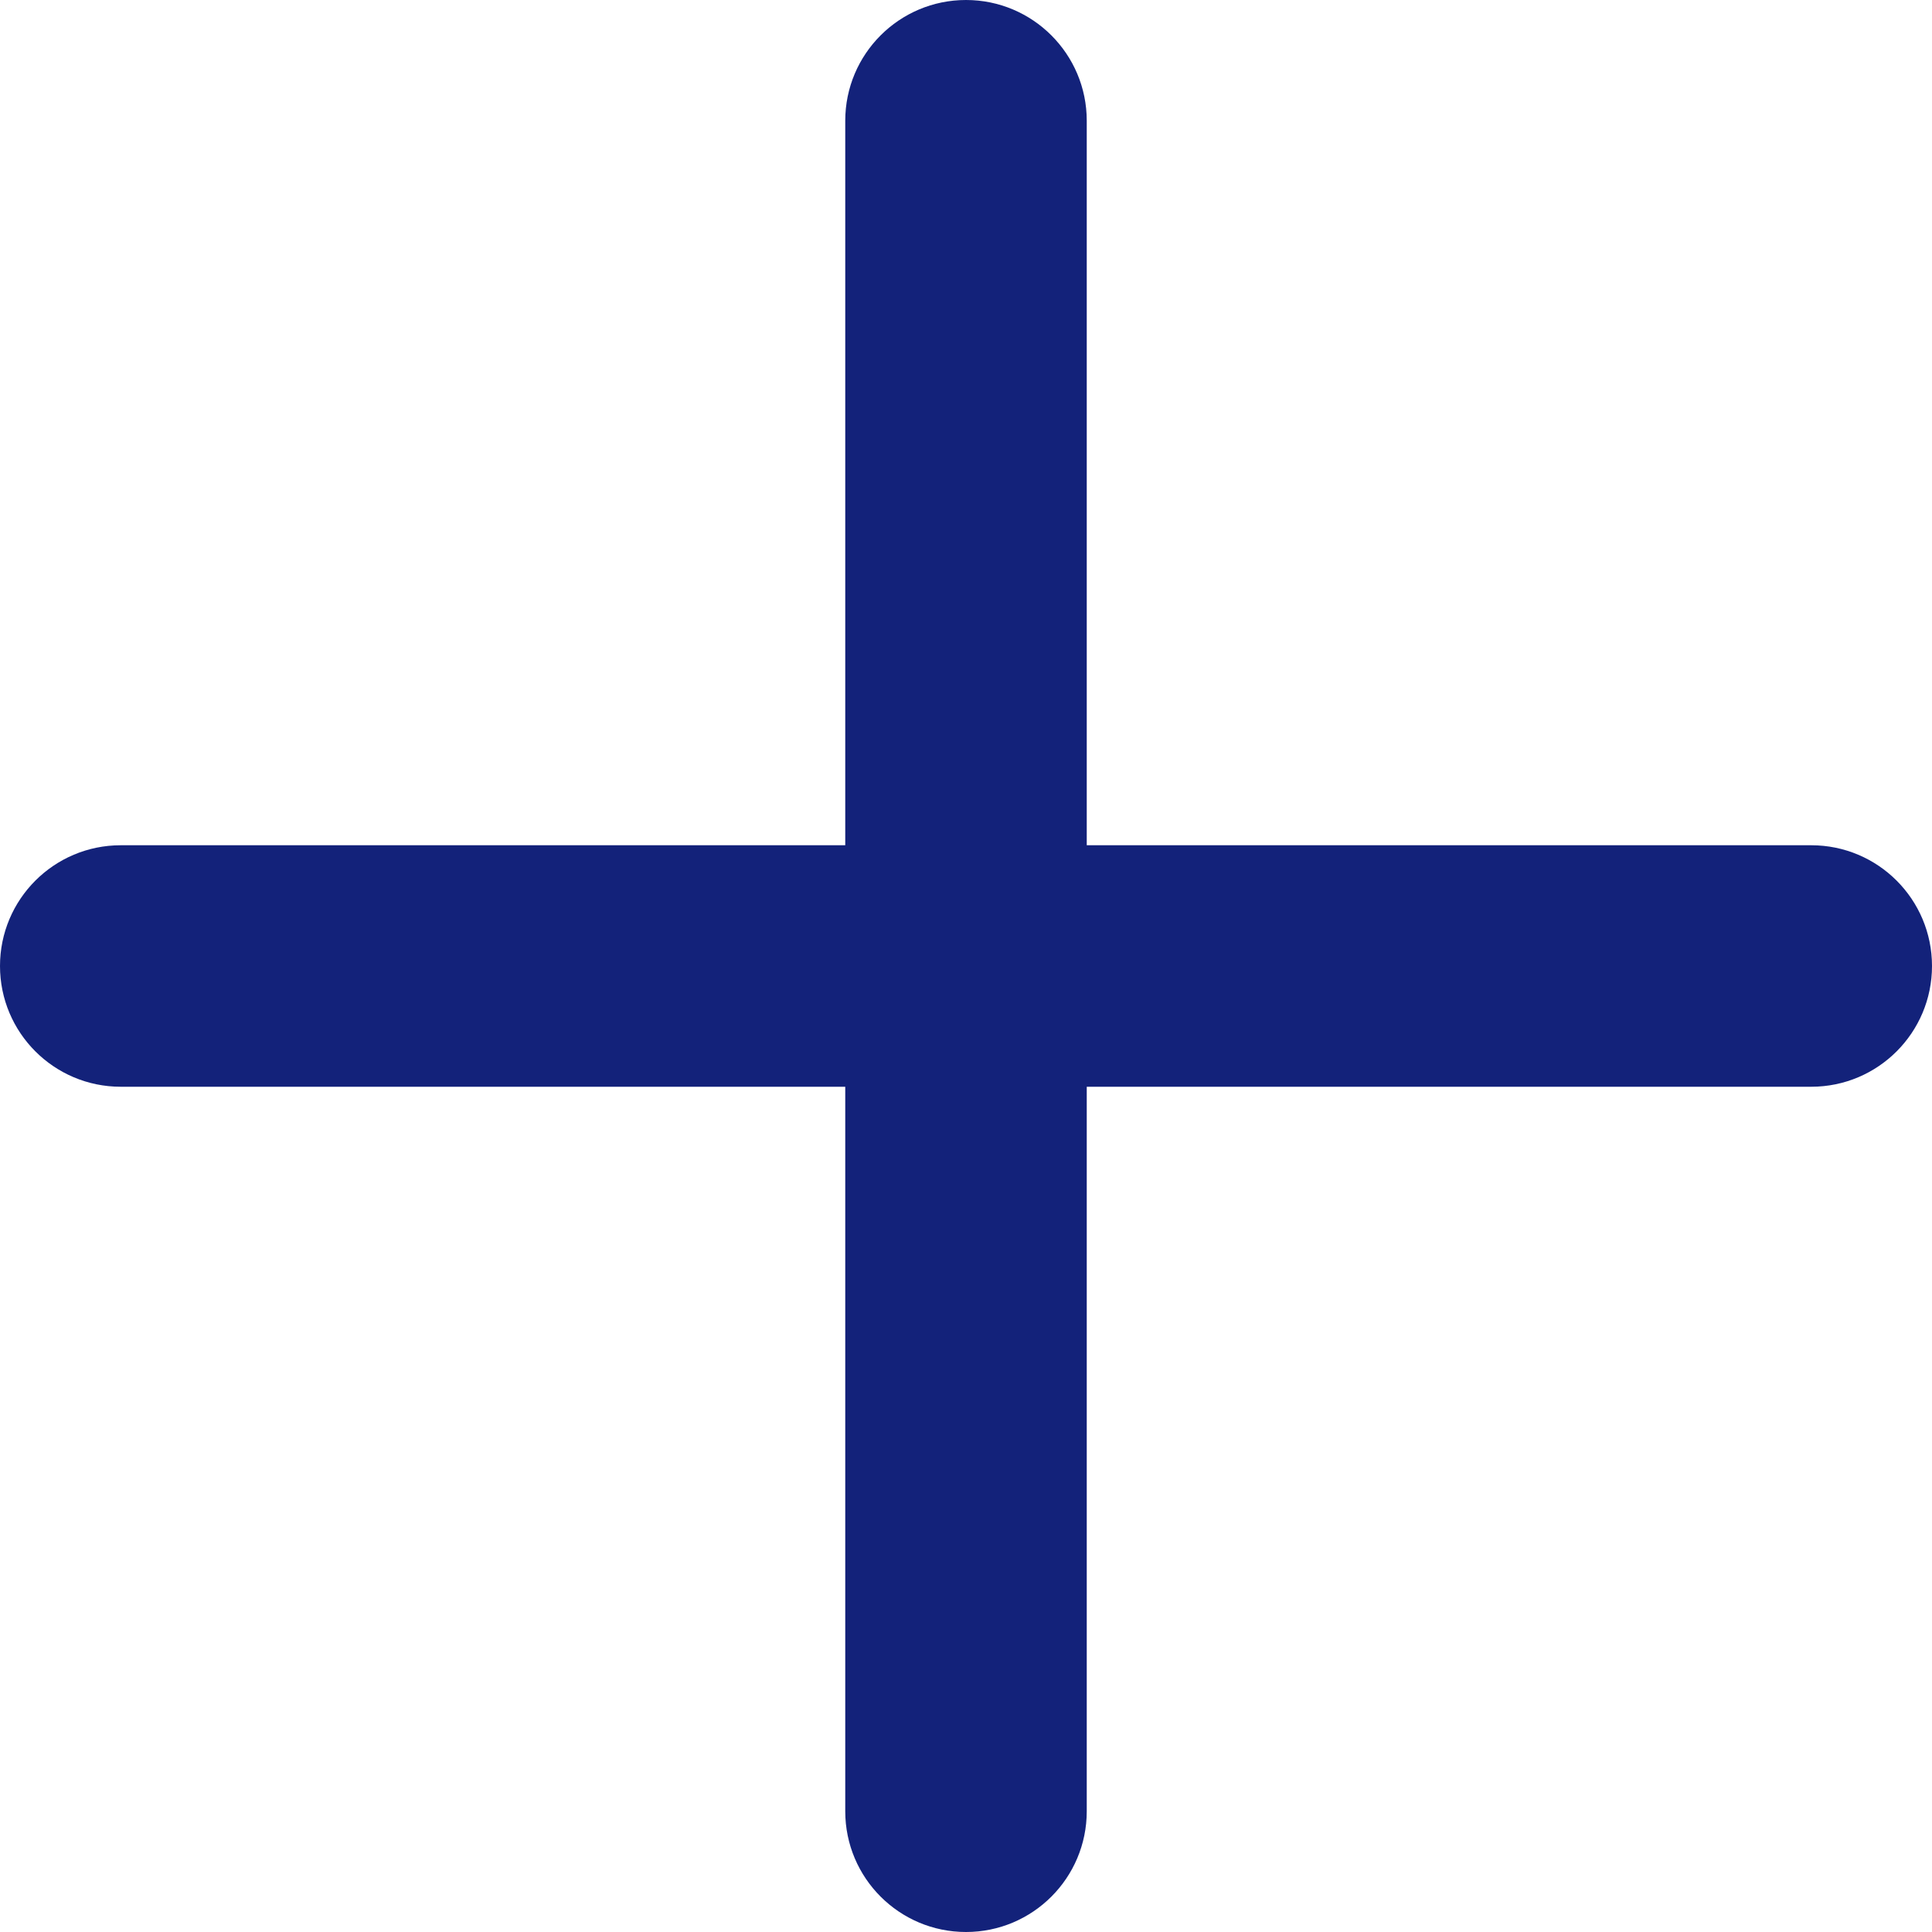
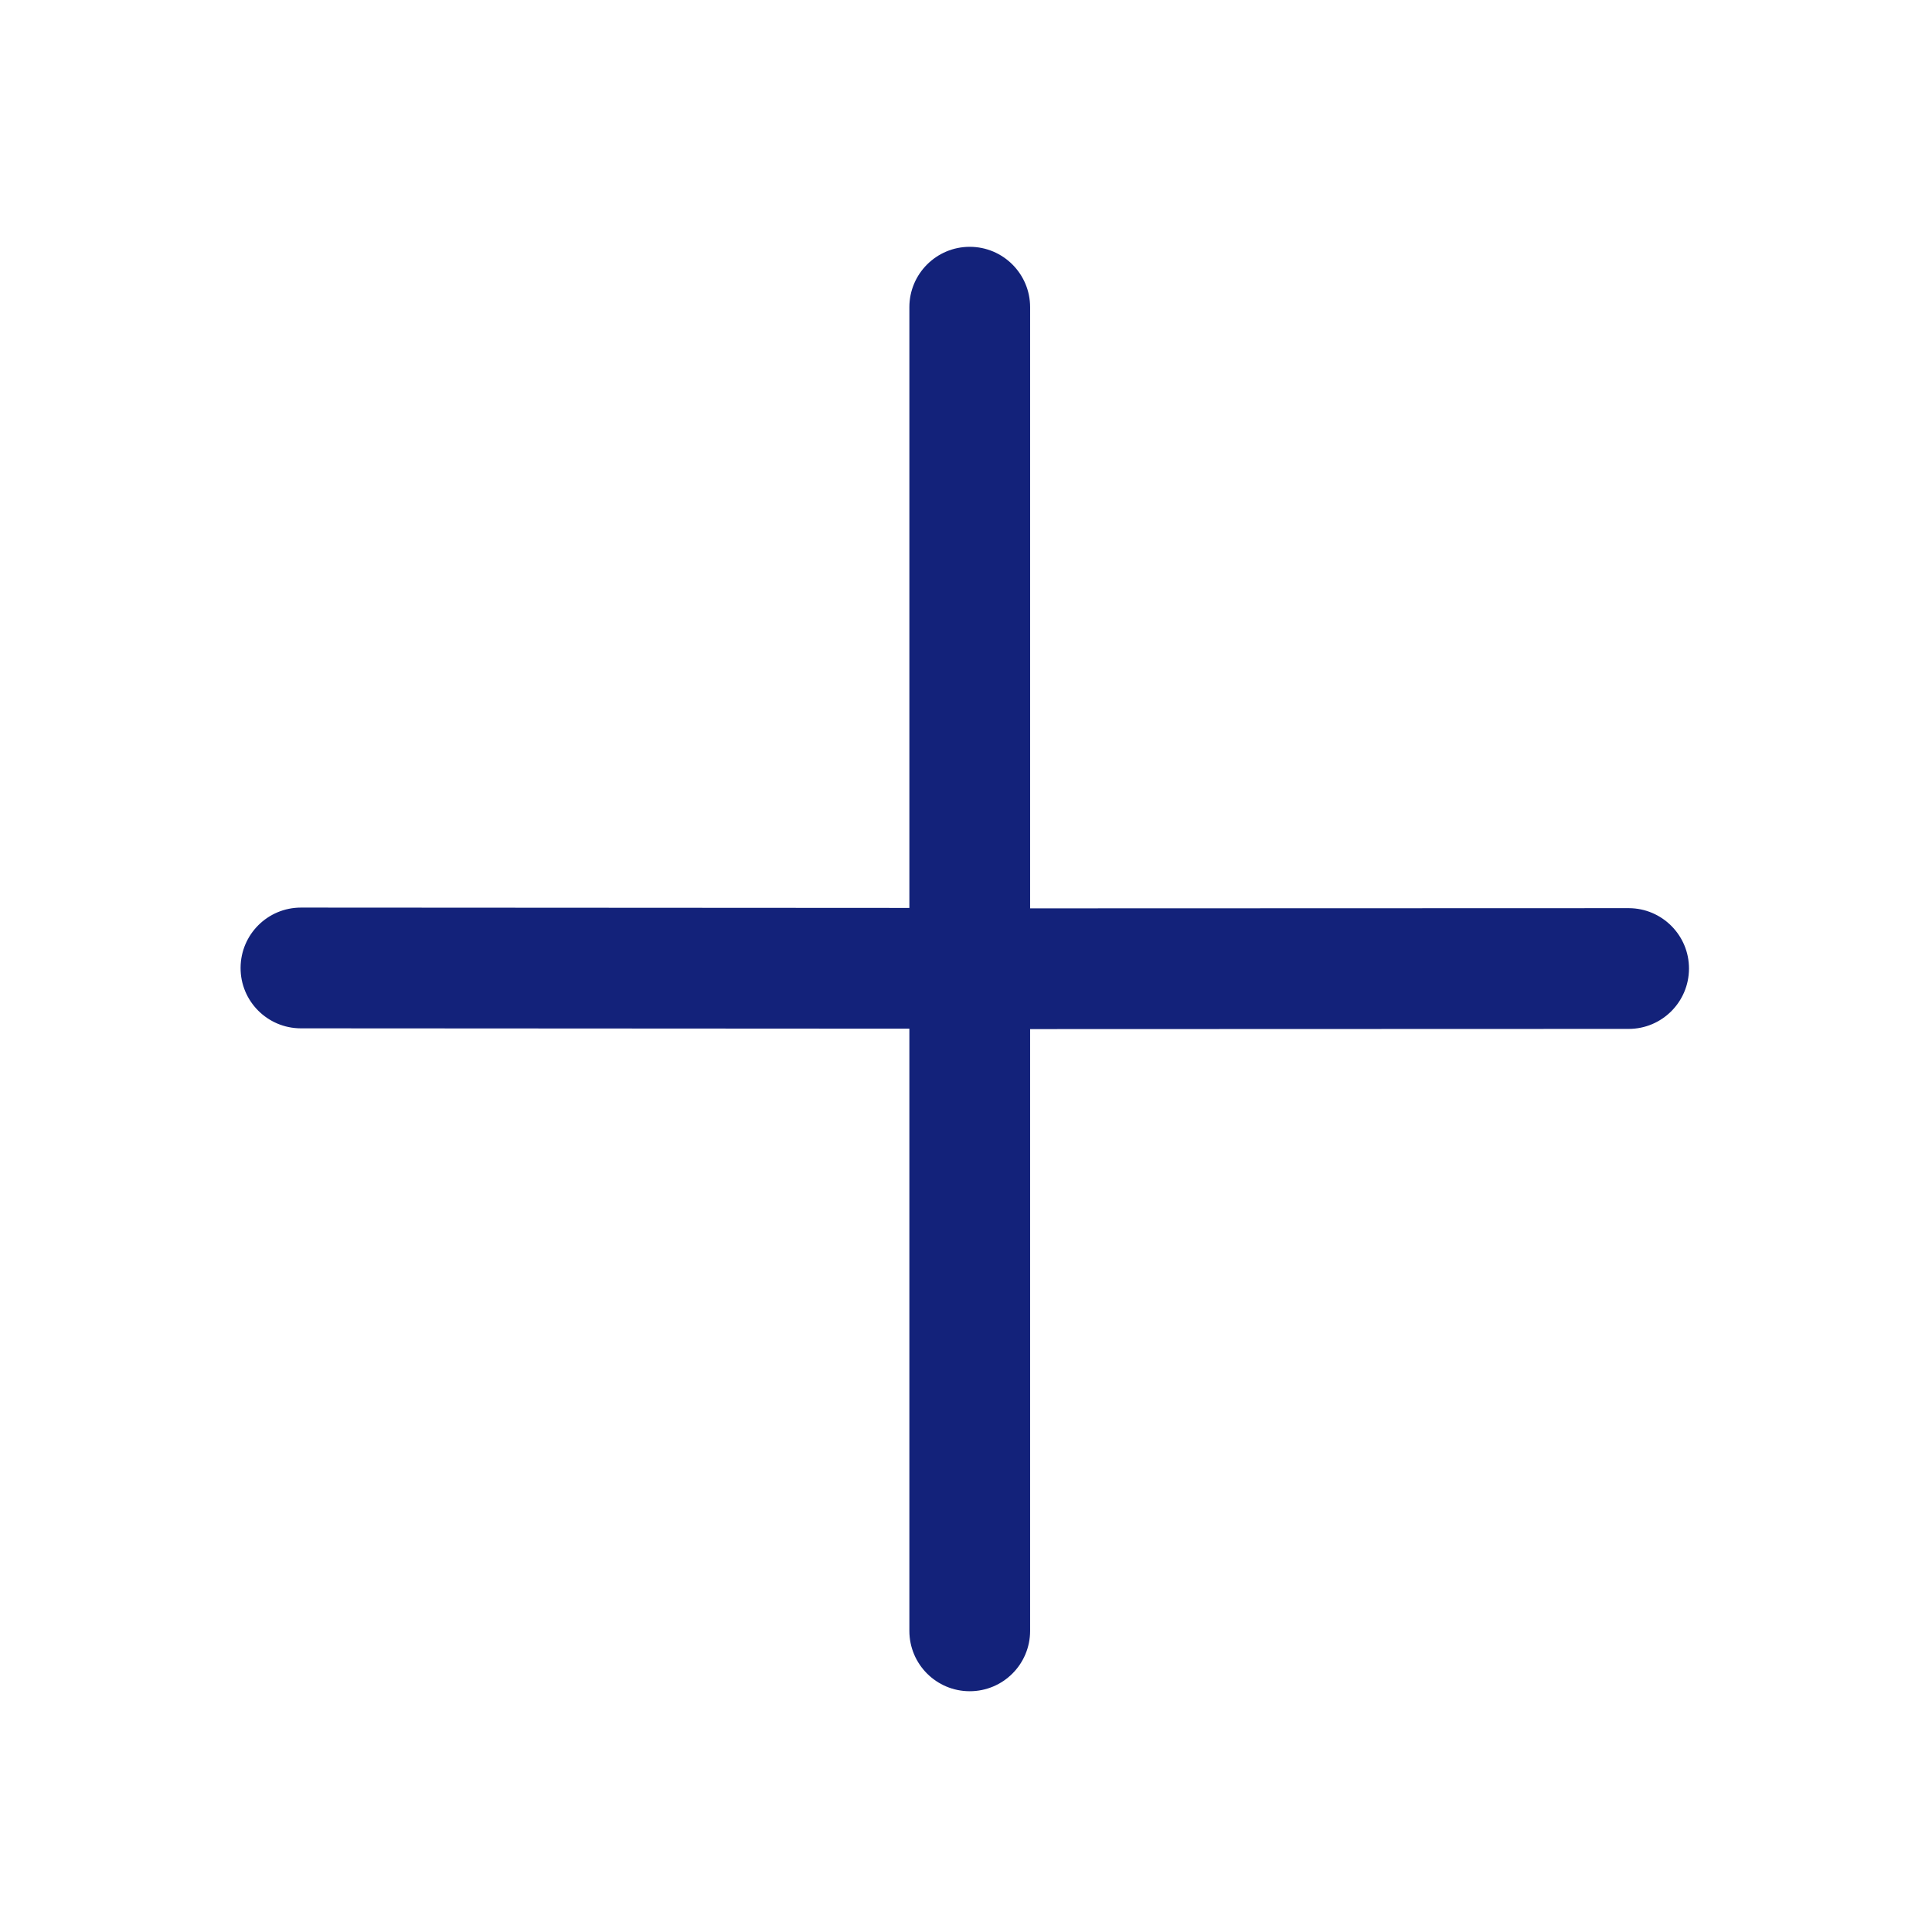
<svg xmlns="http://www.w3.org/2000/svg" class="icon" width="200px" height="200.00px" viewBox="0 0 1024 1024" version="1.1">
-   <path d="M448 448V64a64 64 0 0 1 128 0v384h384a64 64 0 0 1 0 128H576v384a64 64 0 0 1-128 0V576H64a64 64 0 0 1 0-128h384z" fill="#13227a" />
+   <path d="M863.328 481.341l-317.344 0.1L545.984 162.817c0-17.665-14.336-32.001-32.001-32.001s-31.999 14.336-31.999 32.001l0 318.4-322.369-0.177c-0.033 0-0.064 0-0.096 0-17.632 0-31.935 14.24-32.001 31.905-0.096 17.665 14.209 32.032 31.872 32.095l322.592 0.177 0 319.167c0 17.696 14.336 32.001 31.999 32.001s32.001-14.303 32.001-32.001L545.983 545.441l317.088-0.1c0.064 0 0.096 0 0.127 0 17.632 0 31.935-14.24 32.001-31.905S880.96 481.405 863.328 481.341z" fill="#13227a" />
</svg>
